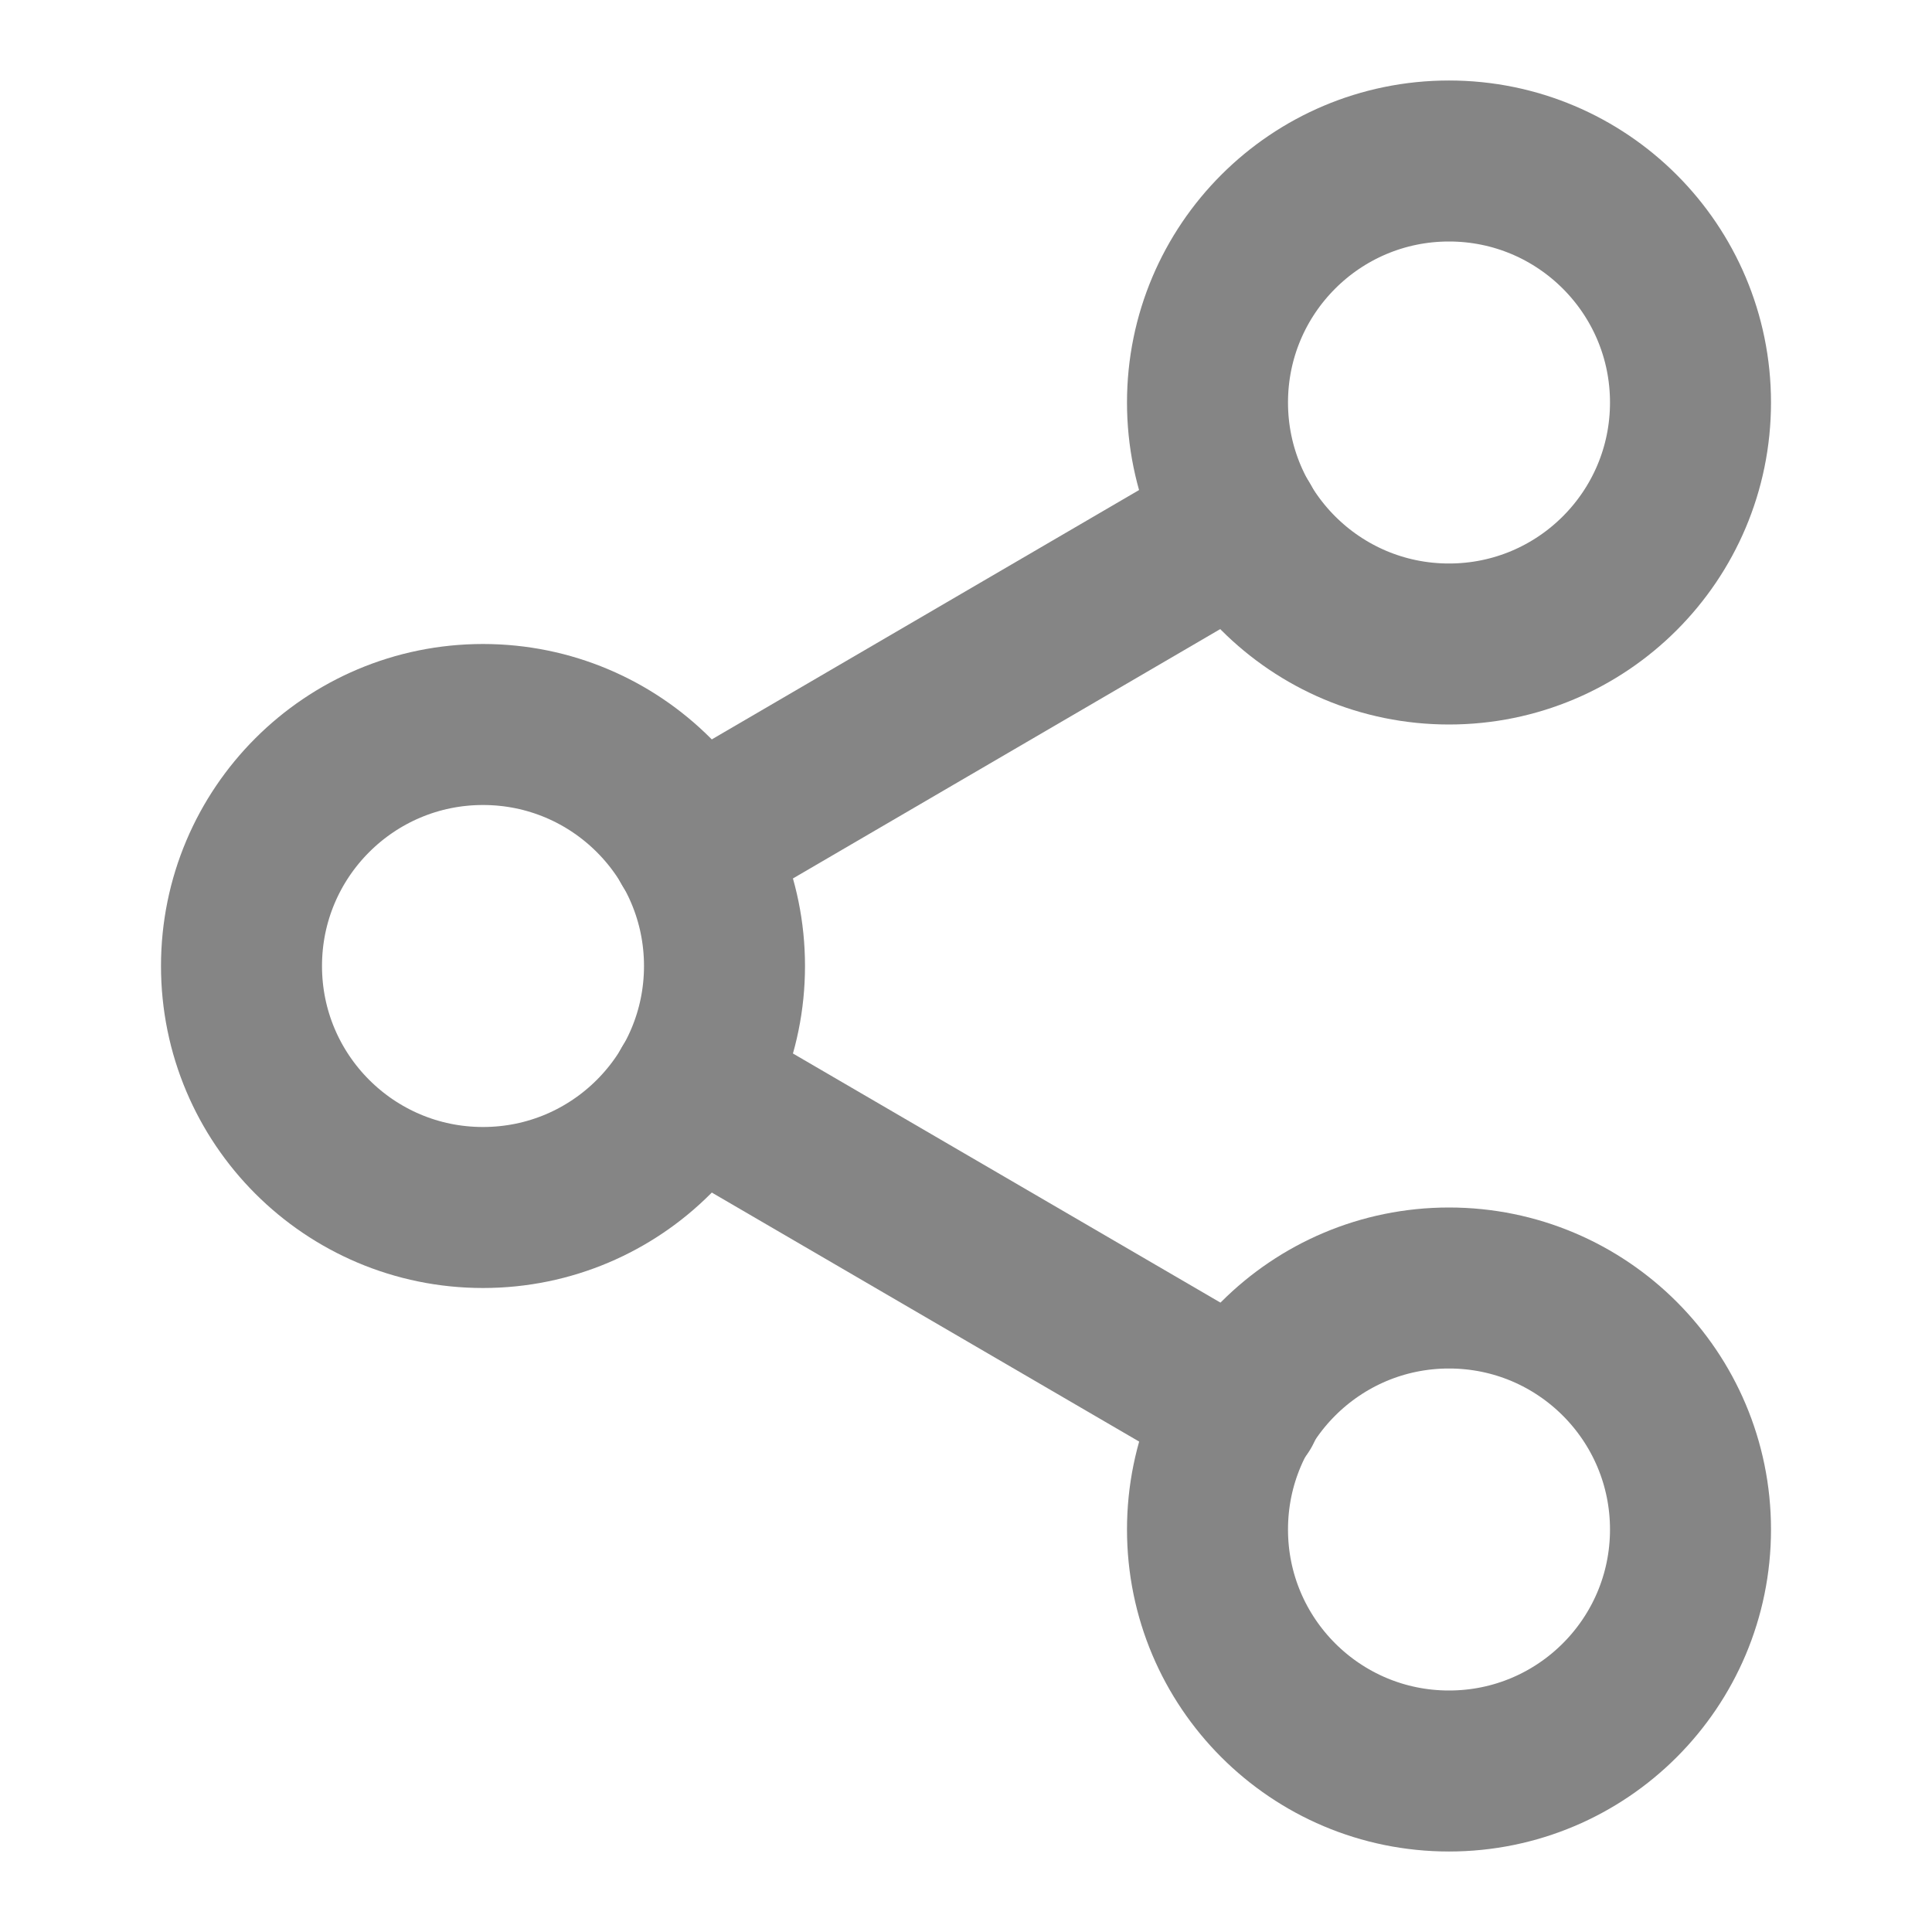
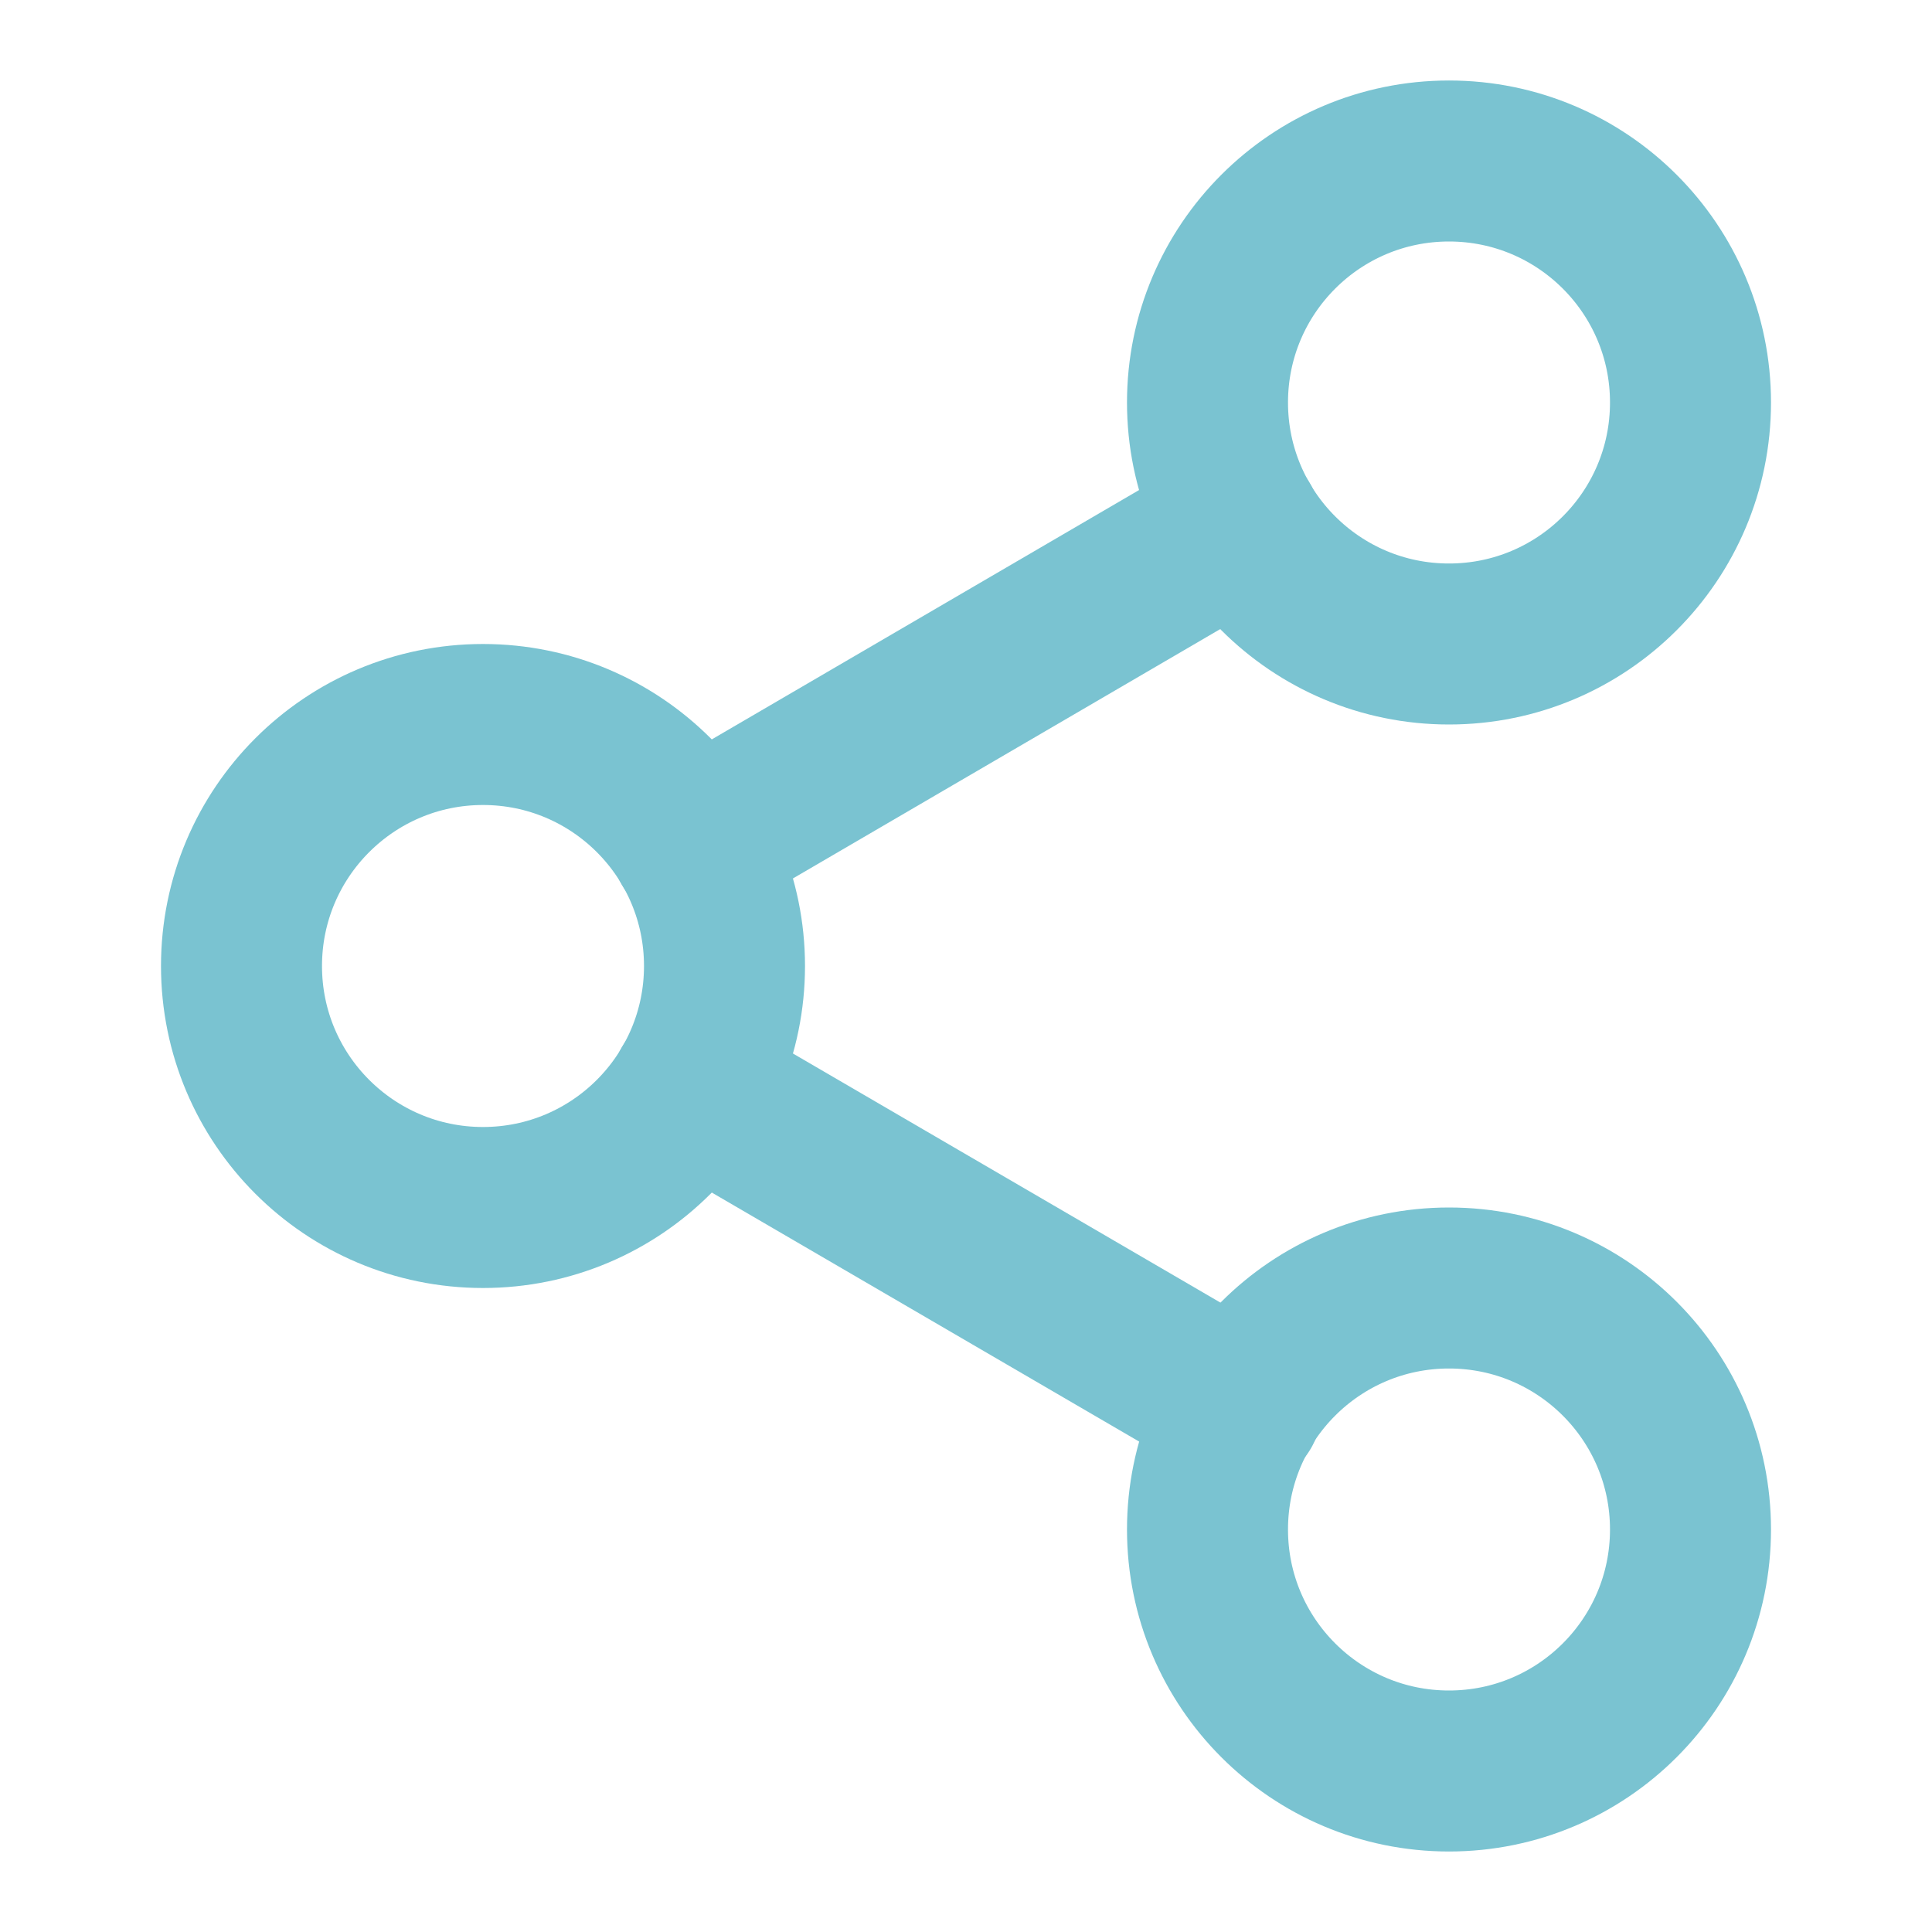
<svg xmlns="http://www.w3.org/2000/svg" width="24" height="24" viewBox="0 0 24 24" fill="none">
  <g opacity="0.6">
-     <path d="M18 8C19.657 8 21 6.657 21 5C21 3.343 19.657 2 18 2C16.343 2 15 3.343 15 5C15 6.657 16.343 8 18 8Z" stroke="#333333" stroke-width="2" stroke-linecap="round" stroke-linejoin="round" />
-     <path d="M6 15C7.657 15 9 13.657 9 12C9 10.343 7.657 9 6 9C4.343 9 3 10.343 3 12C3 13.657 4.343 15 6 15Z" stroke="#333333" stroke-width="2" stroke-linecap="round" stroke-linejoin="round" />
-     <path d="M18 22C19.657 22 21 20.657 21 19C21 17.343 19.657 16 18 16C16.343 16 15 17.343 15 19C15 20.657 16.343 22 18 22Z" stroke="#333333" stroke-width="2" stroke-linecap="round" stroke-linejoin="round" />
-     <path d="M8.59 13.51L15.42 17.49" stroke="#333333" stroke-width="2" stroke-linecap="round" stroke-linejoin="round" />
-     <path d="M15.41 6.51L8.59 10.49" stroke="#333333" stroke-width="2" stroke-linecap="round" stroke-linejoin="round" />
+     <path d="M18 8C19.657 8 21 6.657 21 5C21 3.343 19.657 2 18 2C16.343 2 15 3.343 15 5C15 6.657 16.343 8 18 8Z" stroke="#219BB2" stroke-width="2" stroke-linecap="round" stroke-linejoin="round" />
+     <path d="M6 15C7.657 15 9 13.657 9 12C9 10.343 7.657 9 6 9C4.343 9 3 10.343 3 12C3 13.657 4.343 15 6 15Z" stroke="#219BB2" stroke-width="2" stroke-linecap="round" stroke-linejoin="round" />
+     <path d="M18 22C19.657 22 21 20.657 21 19C21 17.343 19.657 16 18 16C16.343 16 15 17.343 15 19C15 20.657 16.343 22 18 22Z" stroke="#219BB2" stroke-width="2" stroke-linecap="round" stroke-linejoin="round" />
+     <path d="M8.59 13.51L15.42 17.49" stroke="#219BB2" stroke-width="2" stroke-linecap="round" stroke-linejoin="round" />
+     <path d="M15.41 6.51L8.59 10.49" stroke="#219BB2" stroke-width="2" stroke-linecap="round" stroke-linejoin="round" />
  </g>
</svg>
